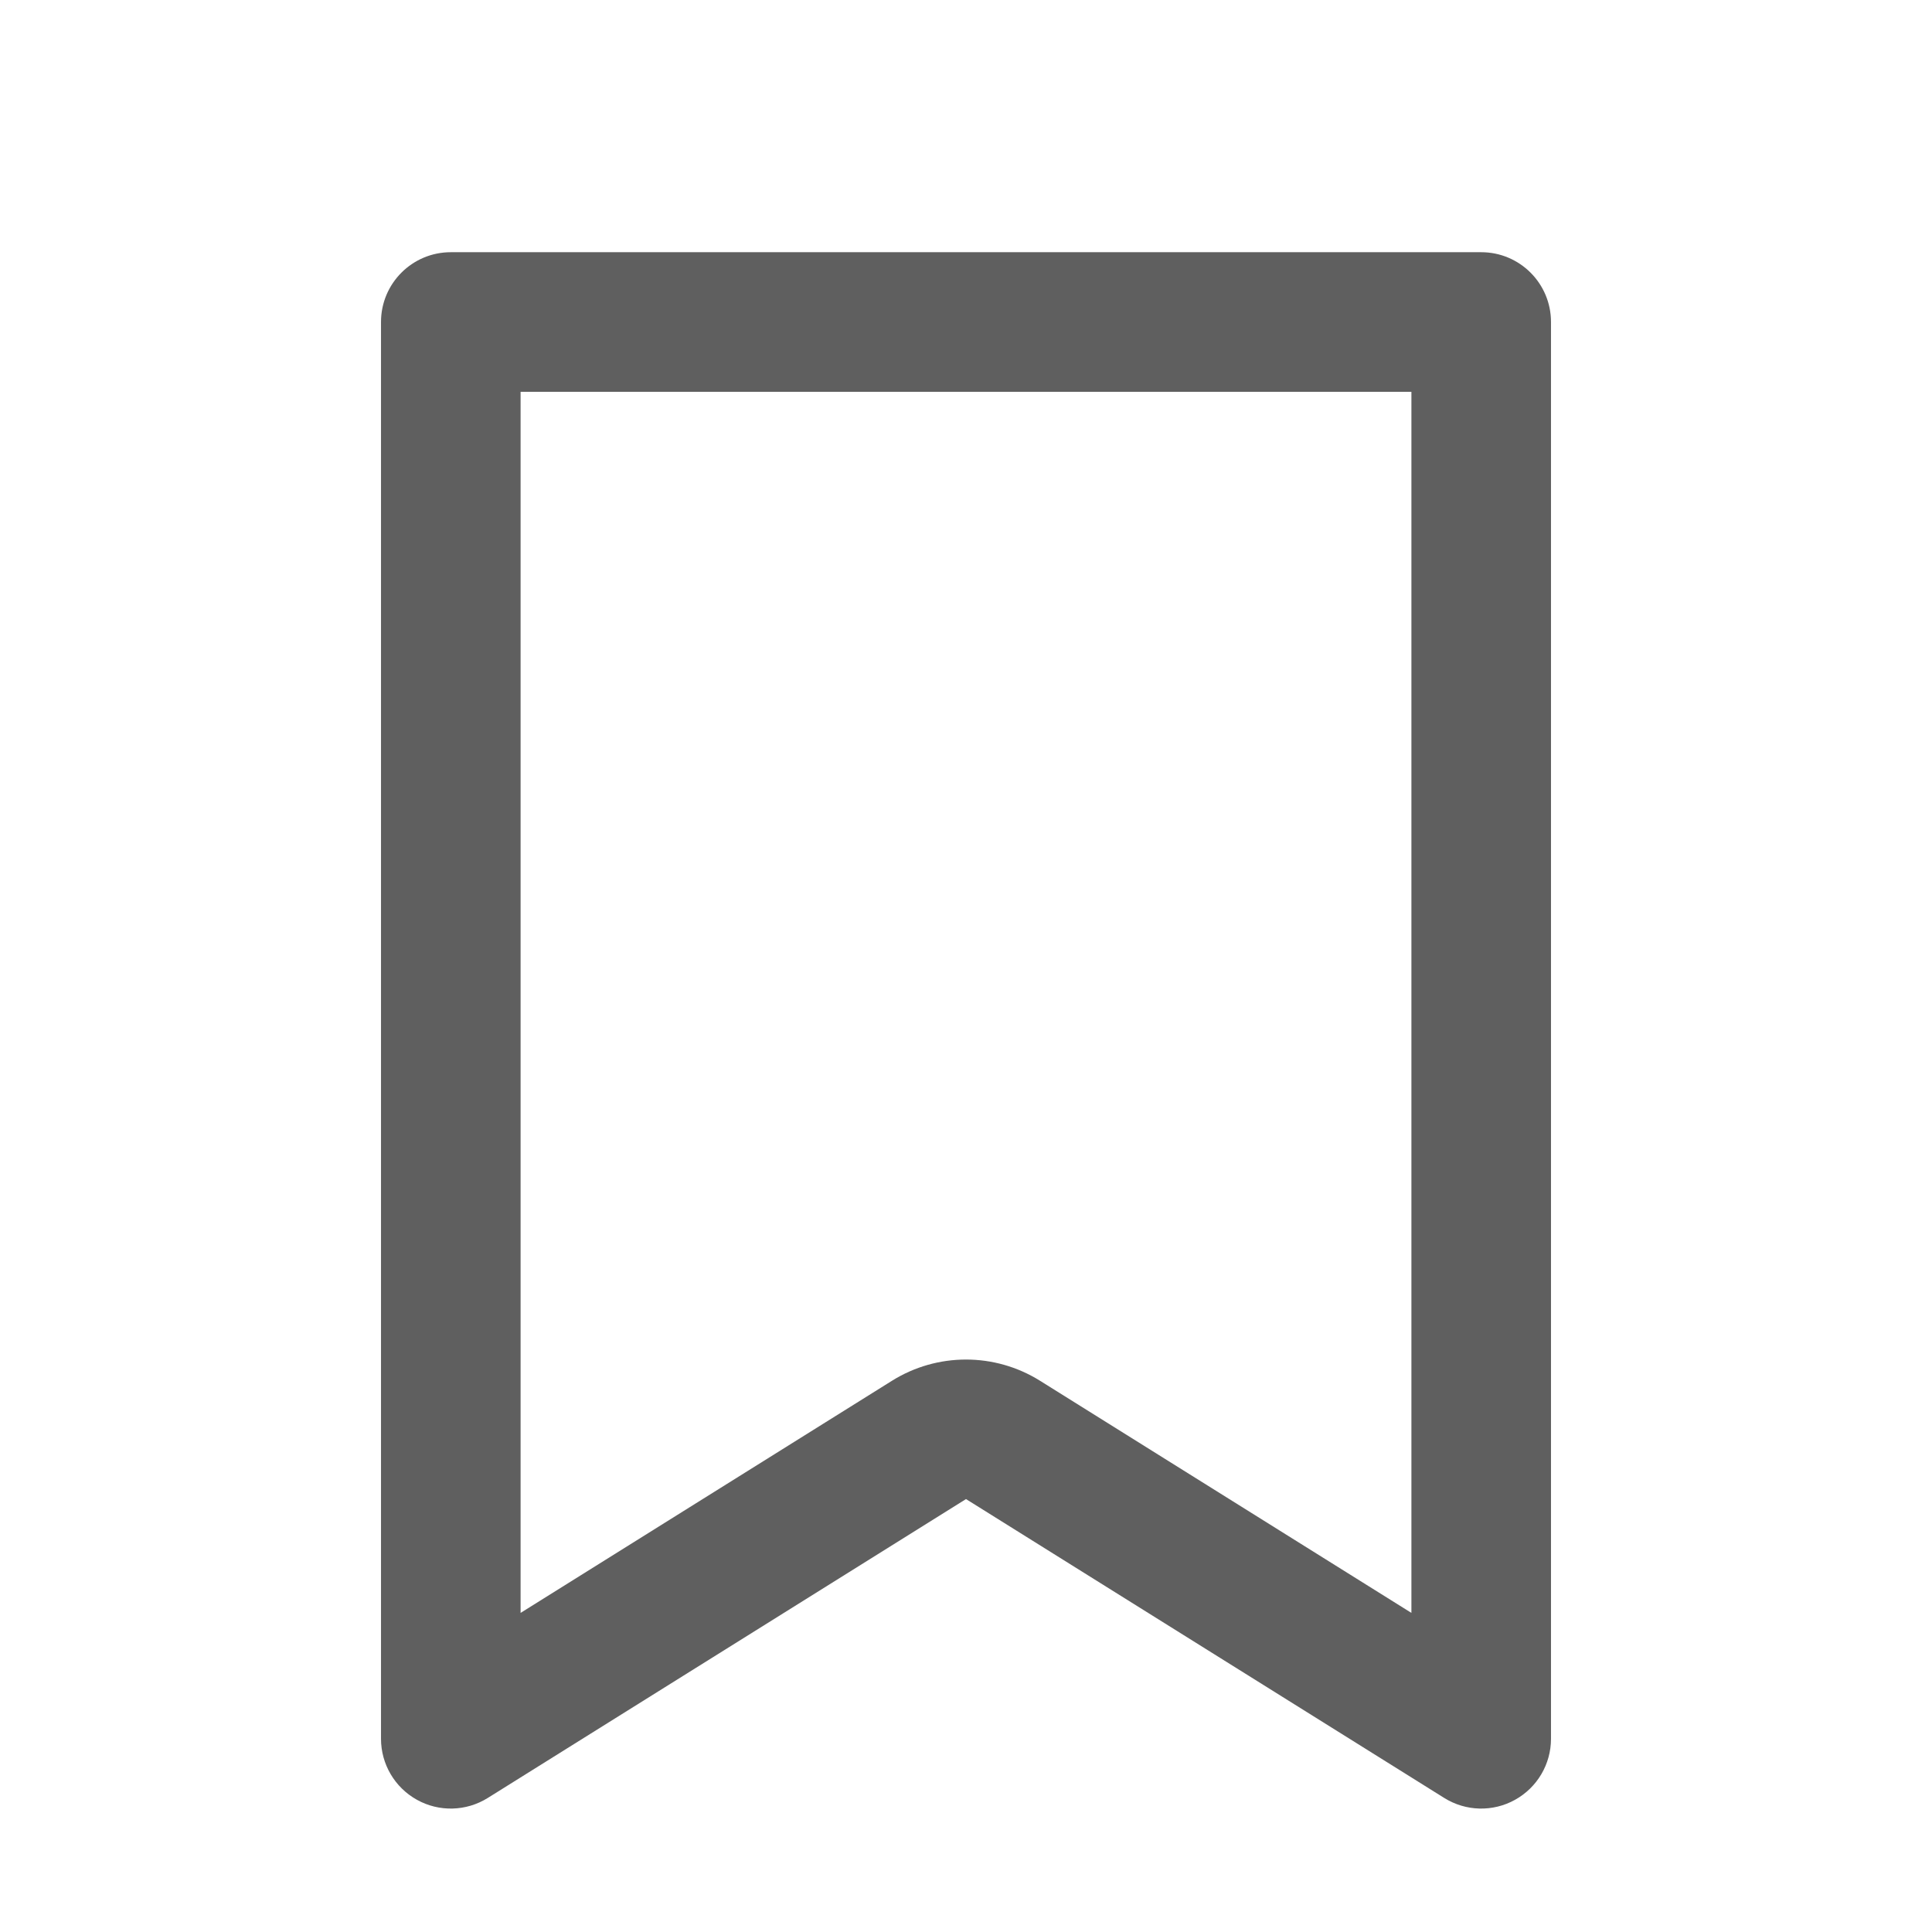
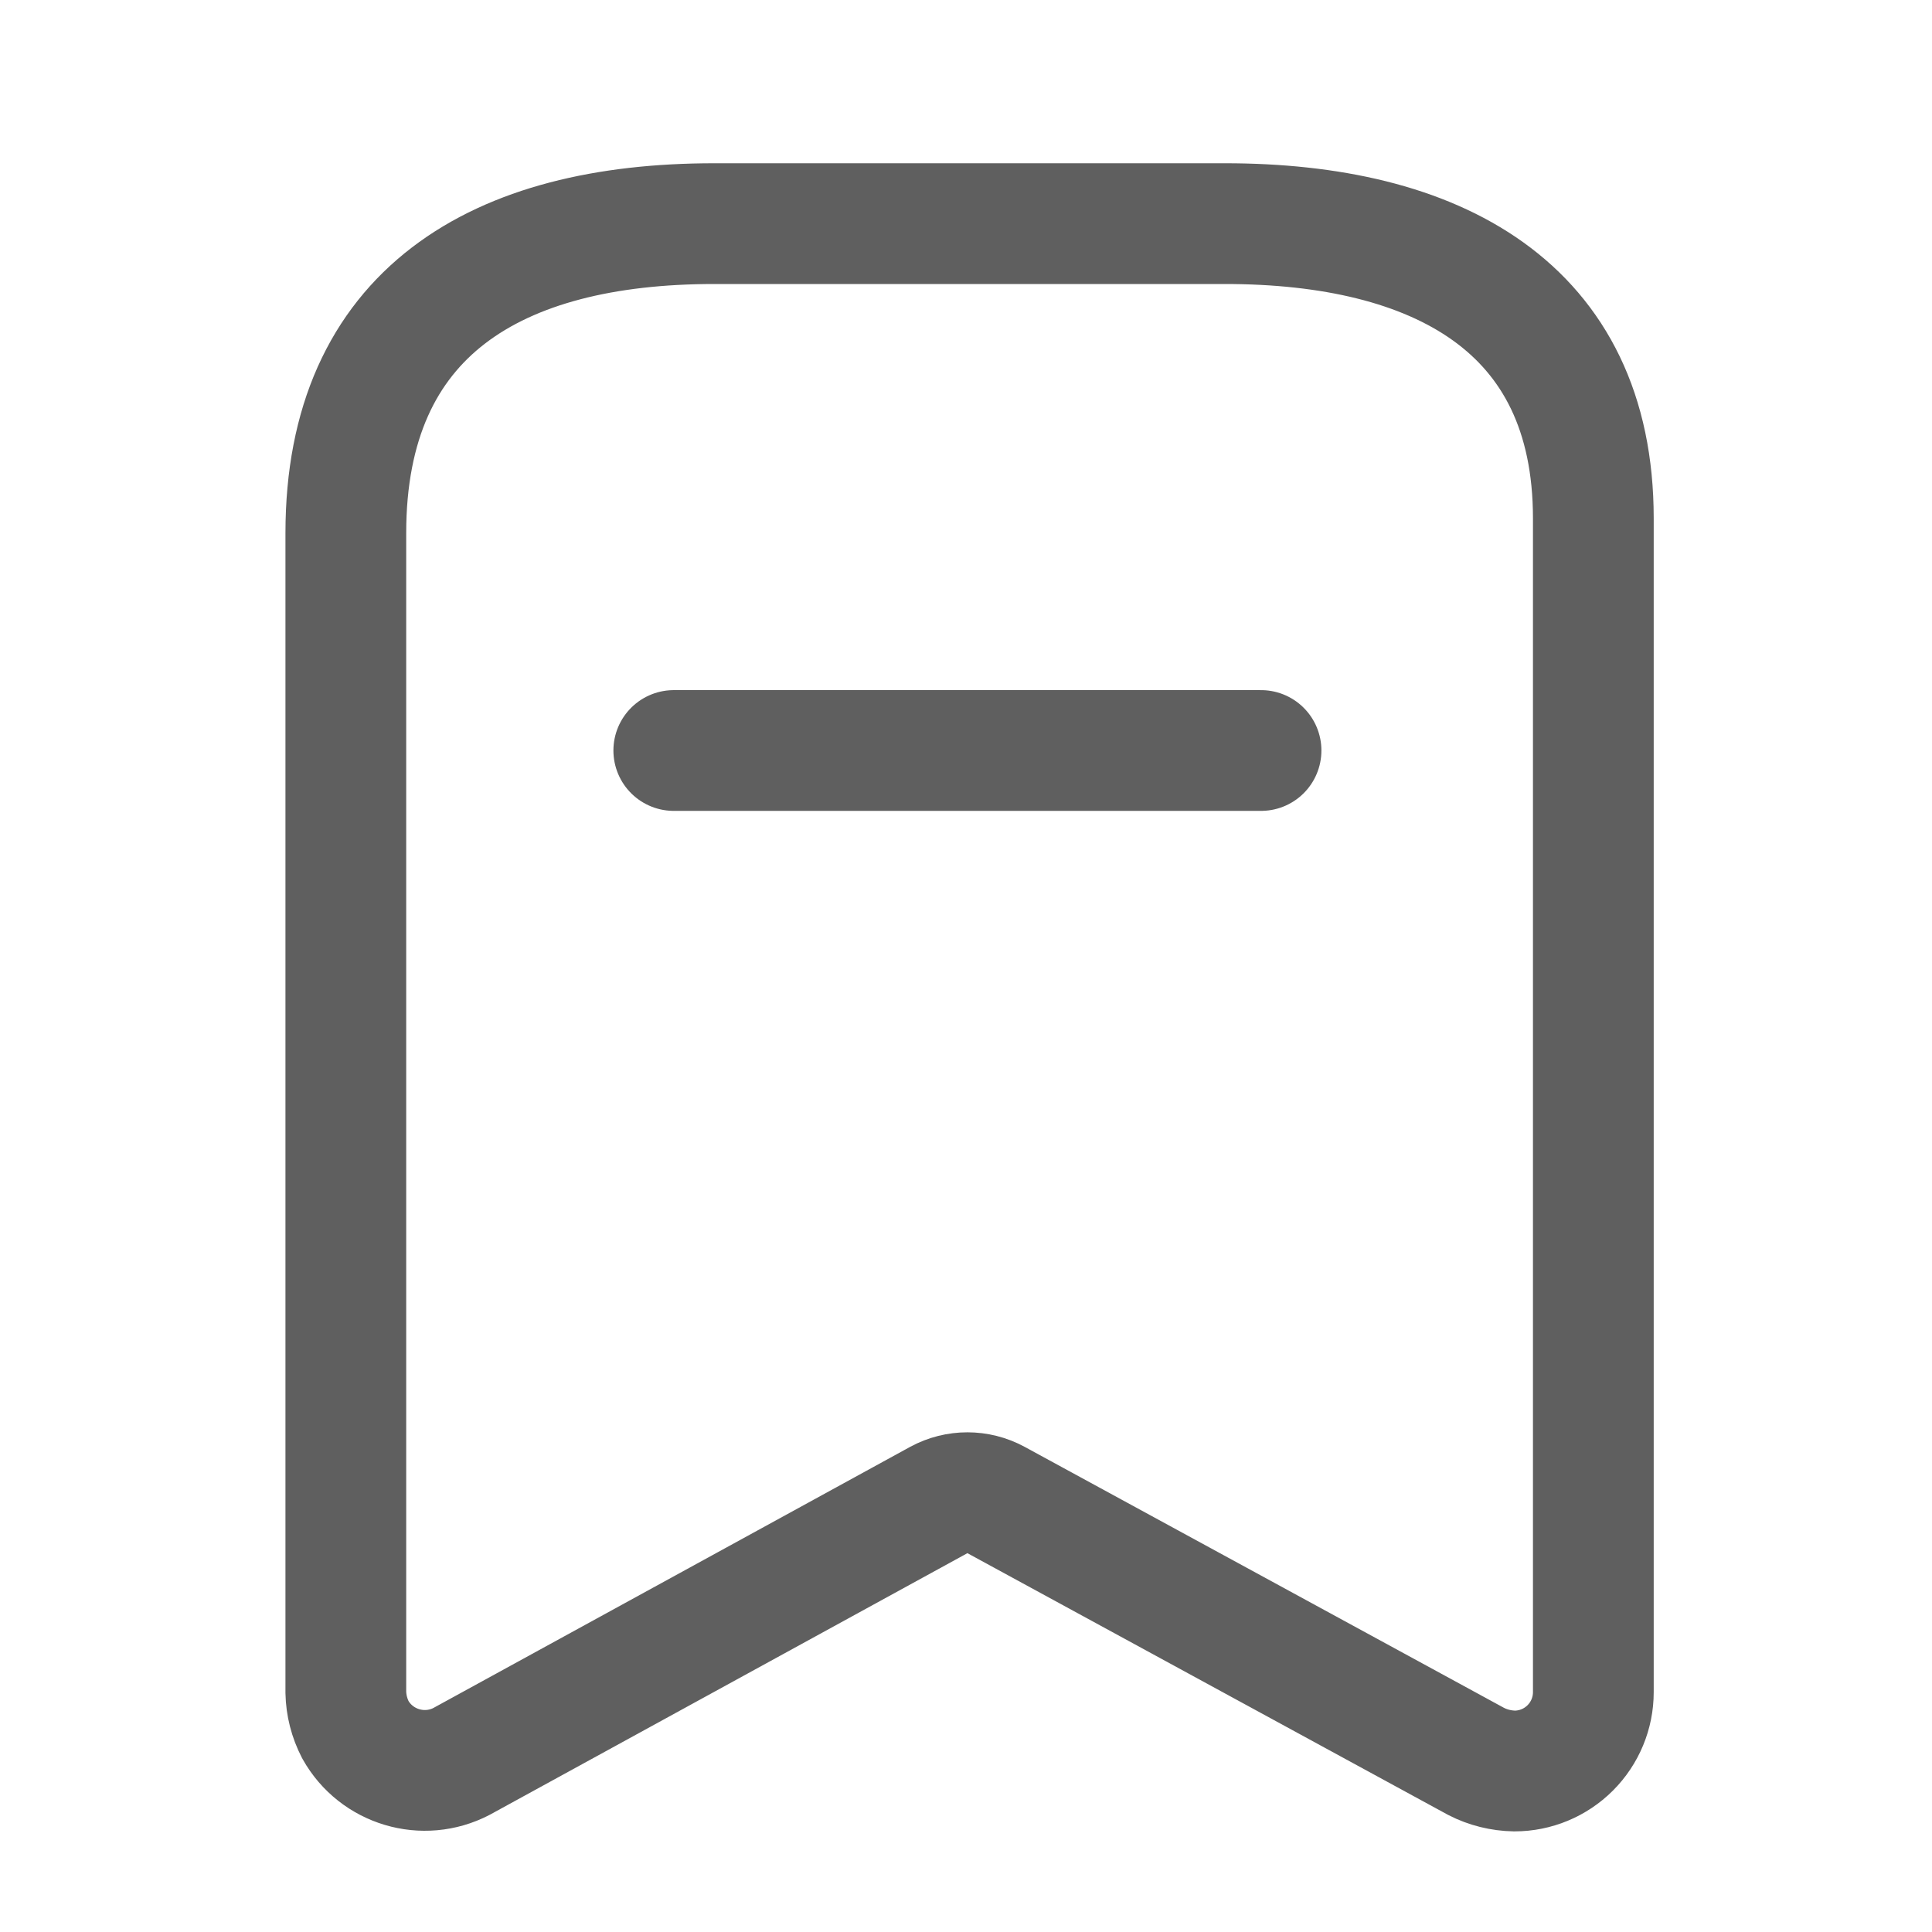
<svg xmlns="http://www.w3.org/2000/svg" width="24" height="24" viewBox="0 0 24 24" fill="none">
-   <path fill-rule="evenodd" clip-rule="evenodd" d="M4.733 4C4.733 3.521 5.121 3.133 5.6 3.133H18.4C18.879 3.133 19.267 3.521 19.267 4V21.6C19.267 21.915 19.096 22.205 18.82 22.358C18.545 22.511 18.208 22.502 17.941 22.335L12 18.622L6.059 22.335C5.792 22.502 5.455 22.511 5.18 22.358C4.904 22.205 4.733 21.915 4.733 21.6V4ZM6.467 4.867V20.036L11.081 17.152C11.643 16.801 12.357 16.801 12.919 17.152L17.533 20.036V4.867H6.467Z" fill="#5F5F5F" />
+   <path fill-rule="evenodd" clip-rule="evenodd" d="M11.665 18.632L5.733 21.881C5.26 22.127 4.676 21.953 4.415 21.488V21.488C4.34 21.343 4.299 21.183 4.296 21.021V6.622C4.296 3.876 6.173 2.778 8.873 2.778H15.216C17.834 2.778 19.793 3.803 19.793 6.439V21.021C19.793 21.28 19.69 21.529 19.506 21.713C19.322 21.897 19.073 22 18.814 22C18.648 21.997 18.485 21.957 18.337 21.881L12.37 18.632C12.15 18.513 11.885 18.513 11.665 18.632Z" stroke="#5F5F5F" stroke-width="1.5" stroke-linecap="round" stroke-linejoin="round" />
+   <path d="M8.37 9.323H15.665" stroke="#5F5F5F" stroke-width="1.5" stroke-linecap="round" stroke-linejoin="round" />
</svg>
